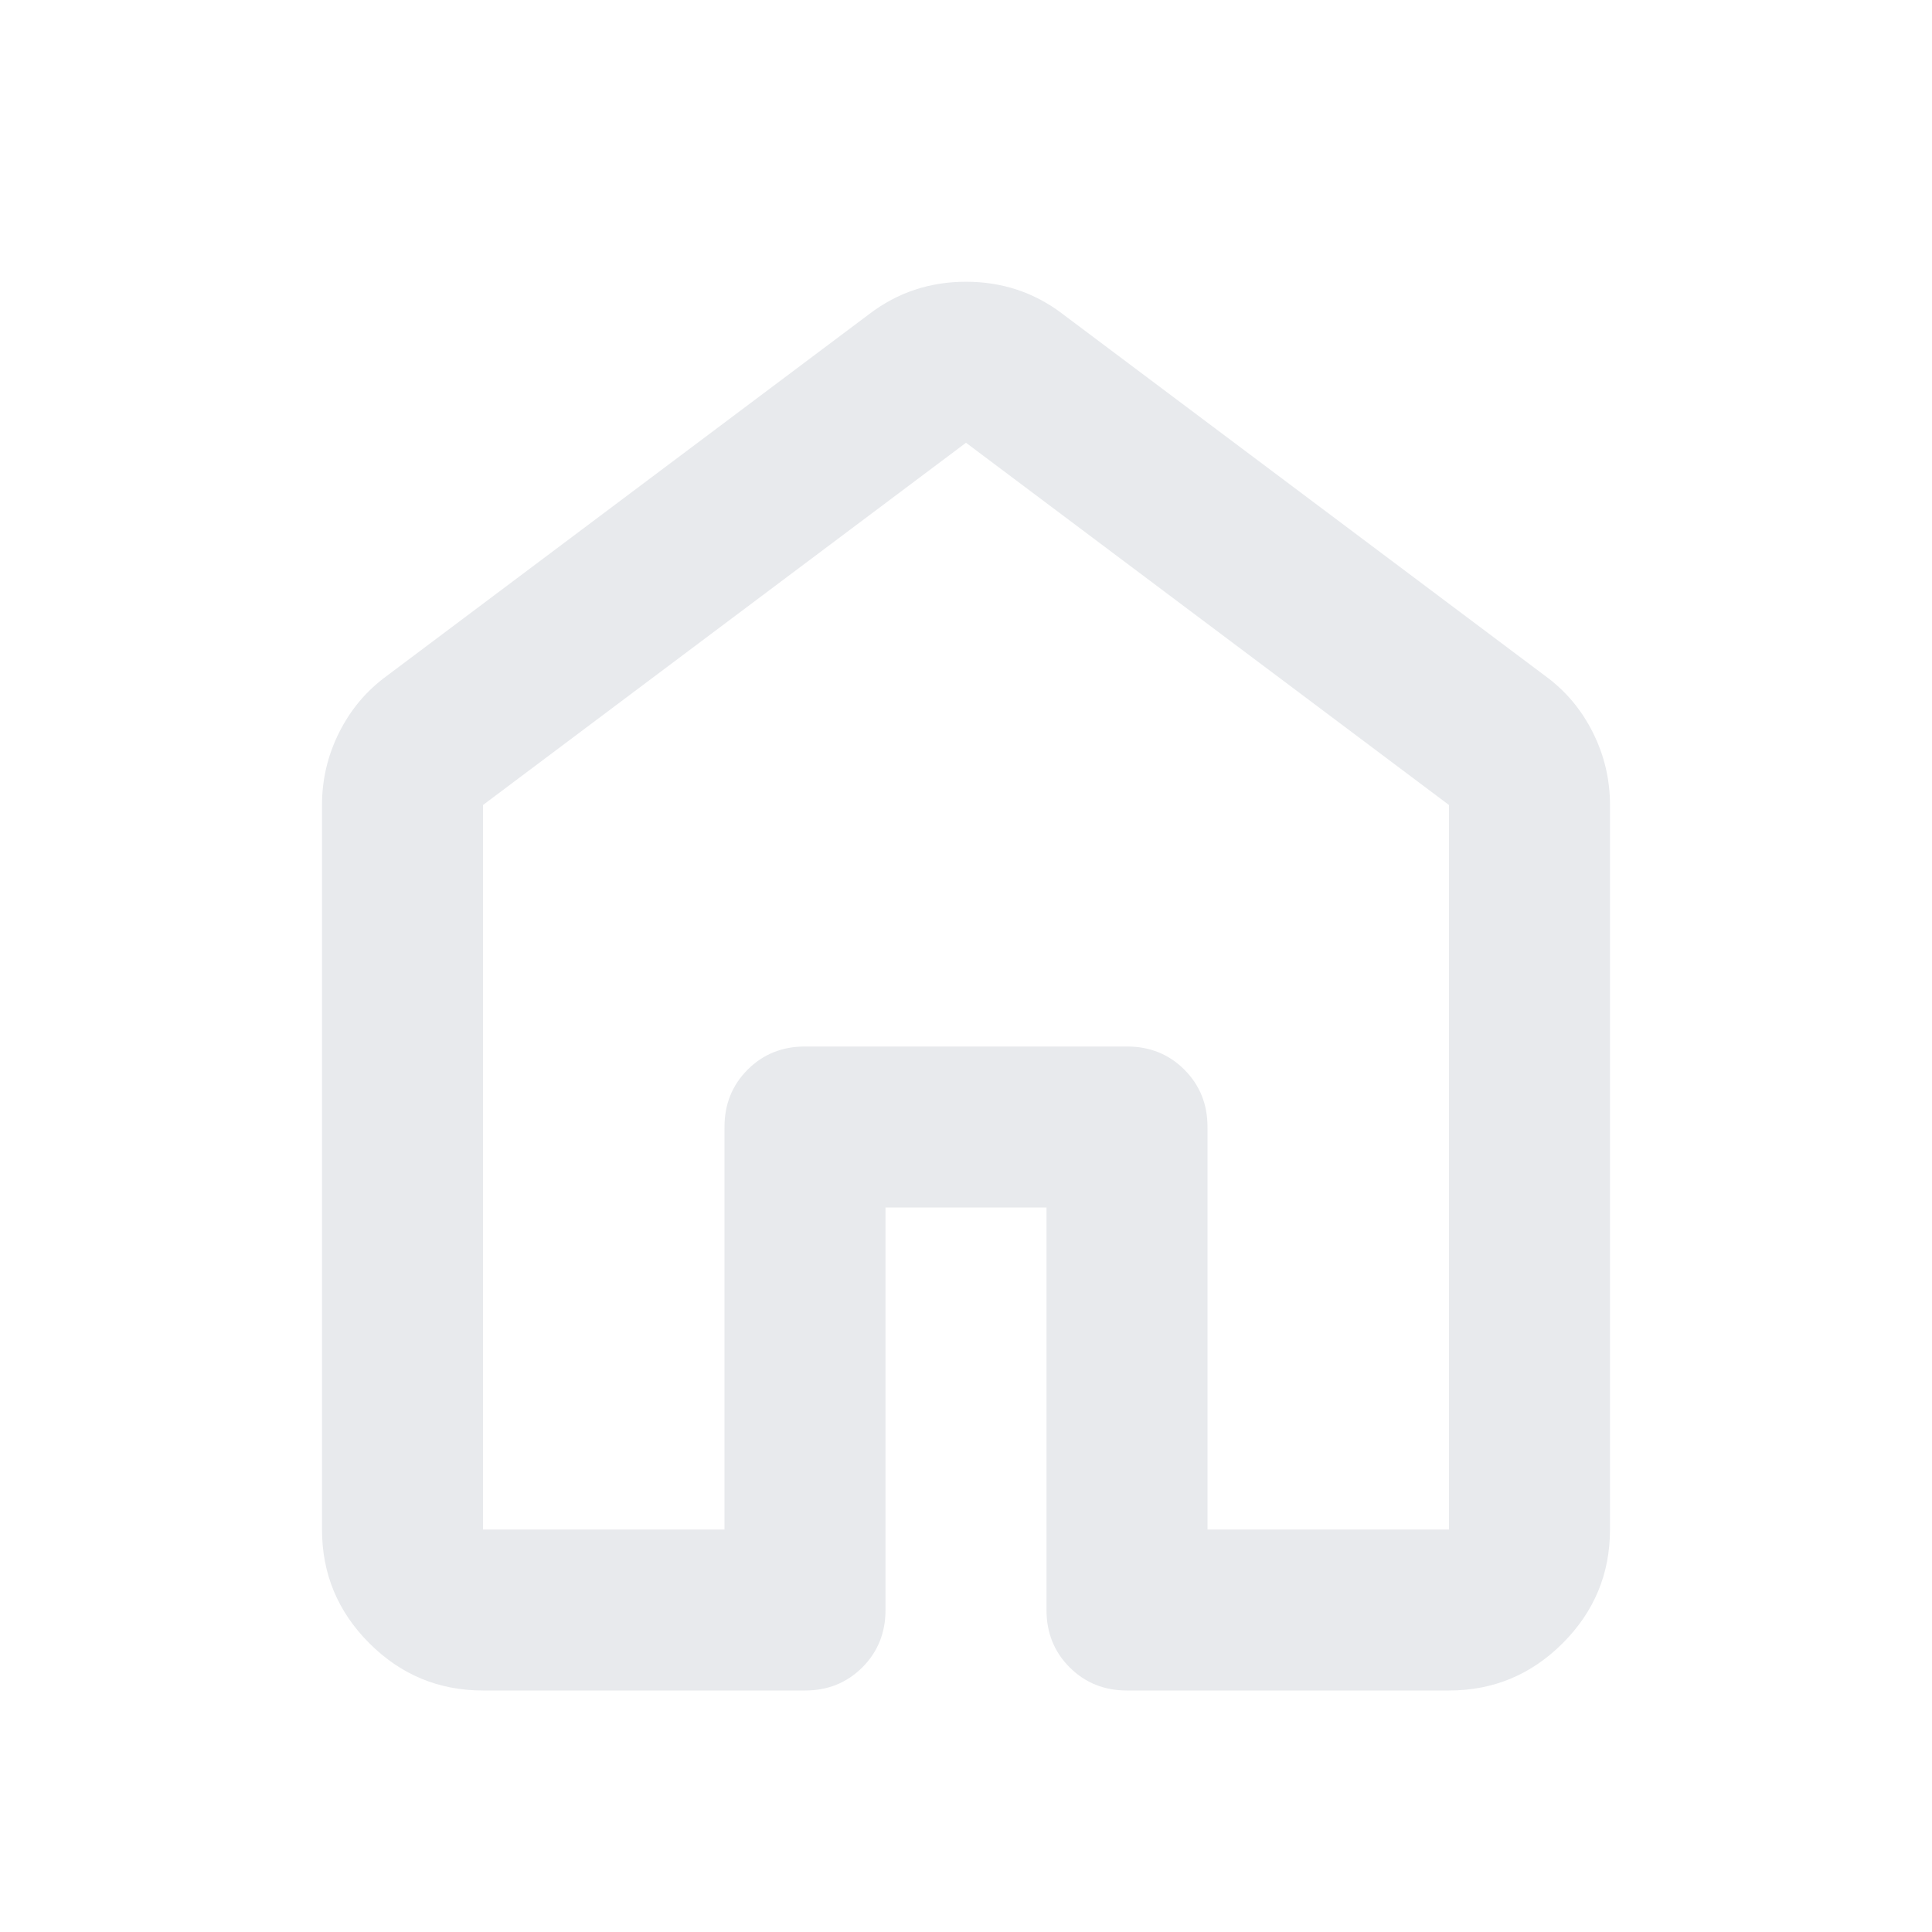
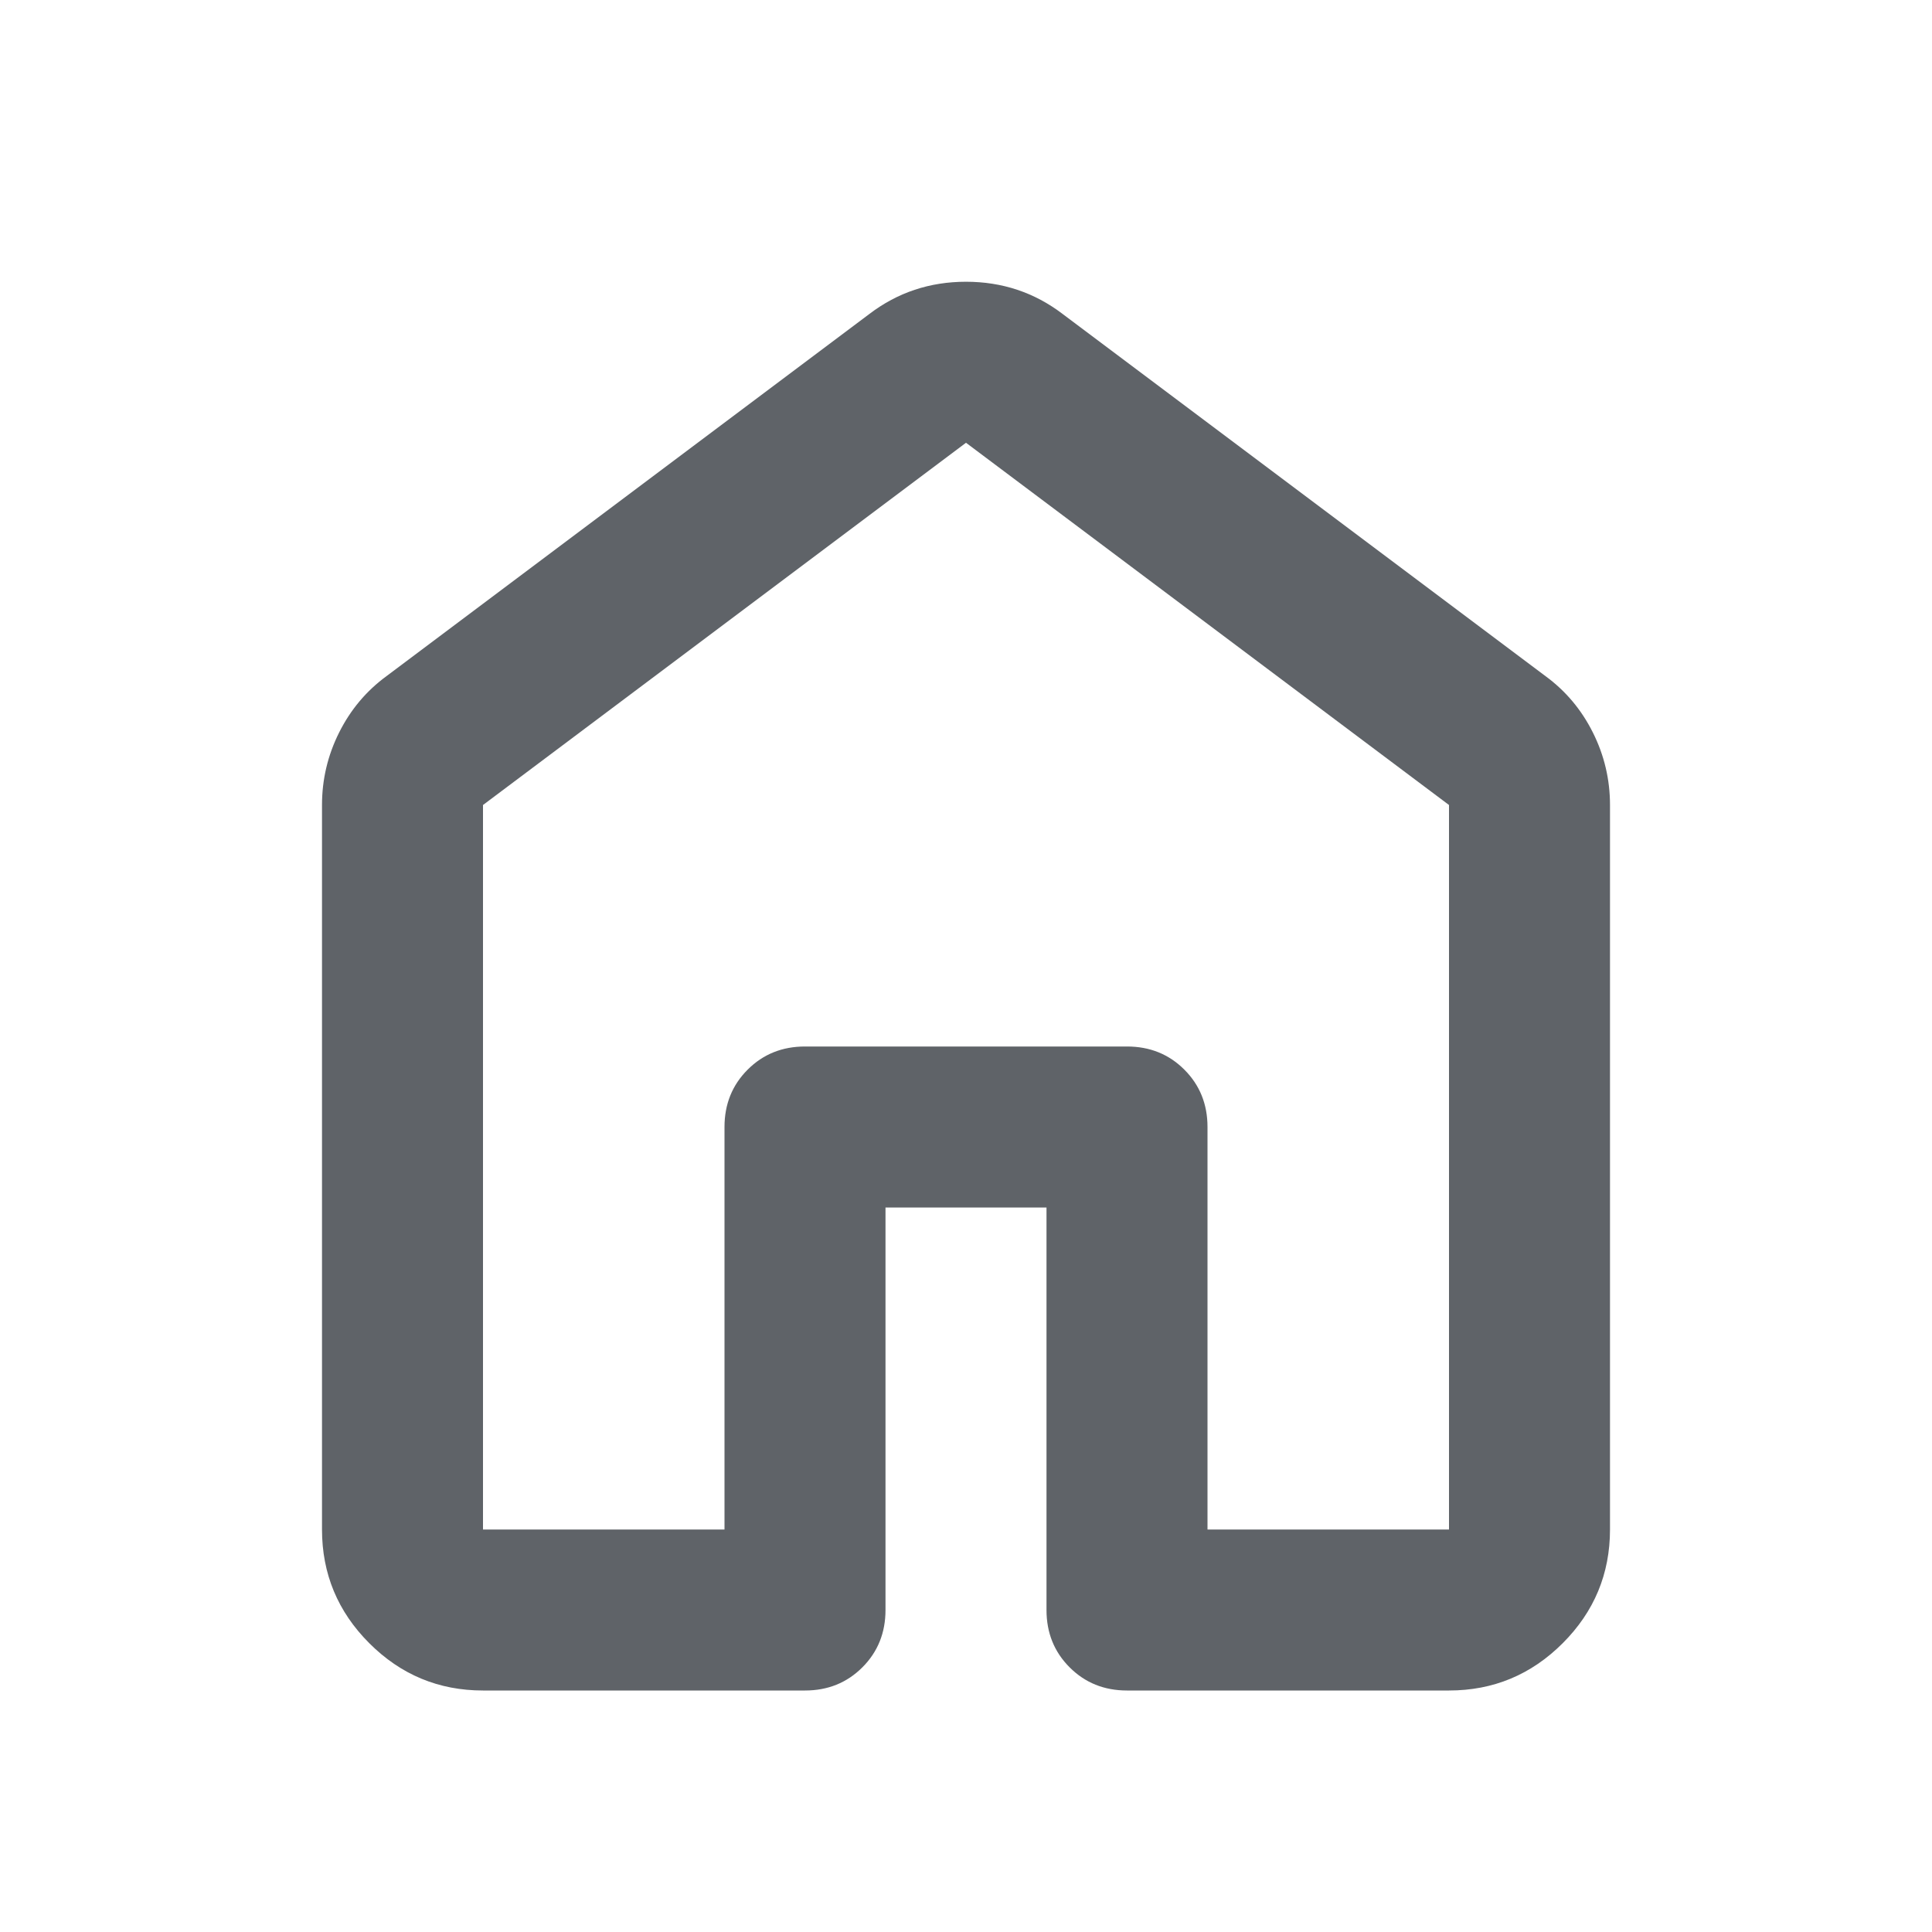
- <svg xmlns="http://www.w3.org/2000/svg" height="24px" viewBox="0 -960 960 960" width="24px" fill="#e8eaed">
+ <svg xmlns="http://www.w3.org/2000/svg" height="24px" viewBox="0 -960 960 960" width="24px" fill="#5f6368">
  <path d="M240-200h120v-200q0-17 11.5-28.5T400-440h160q17 0 28.5 11.5T600-400v200h120v-360L480-740 240-560v360Zm-80 0v-360q0-19 8.5-36t23.5-28l240-180q21-16 48-16t48 16l240 180q15 11 23.5 28t8.5 36v360q0 33-23.5 56.5T720-120H560q-17 0-28.5-11.5T520-160v-200h-80v200q0 17-11.5 28.5T400-120H240q-33 0-56.5-23.5T160-200Zm320-270Z" />
</svg>
